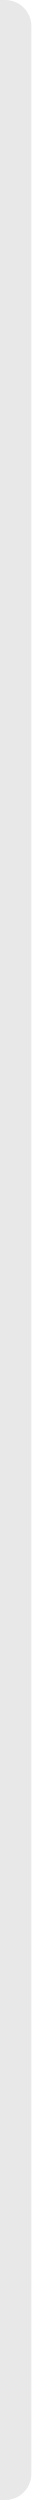
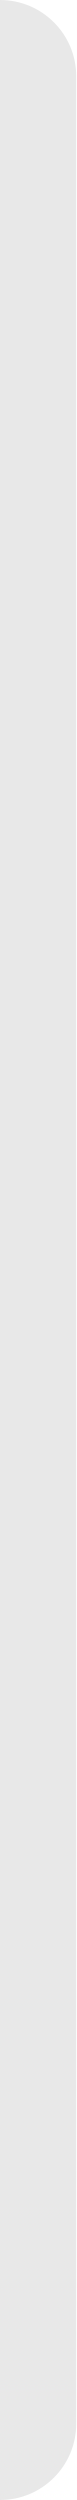
- <svg xmlns="http://www.w3.org/2000/svg" width="12" height="957" viewBox="0 0 12 957" fill="none">
-   <path d="M0 957H2C7.523 957 12 952.523 12 947V10C12 4.477 7.523 0 2 0H0V957Z" fill="#E8E8E8" />
+ <svg xmlns="http://www.w3.org/2000/svg" width="10" height="328" viewBox="0 0 10 328" fill="none">
+   <path d="M0 328V328C5.523 328 10 323.523 10 318V10C10 4.477 5.523 1.24574e-05 0 1.24574e-05V1.24574e-05V328Z" fill="#E8E8E8" />
</svg>
